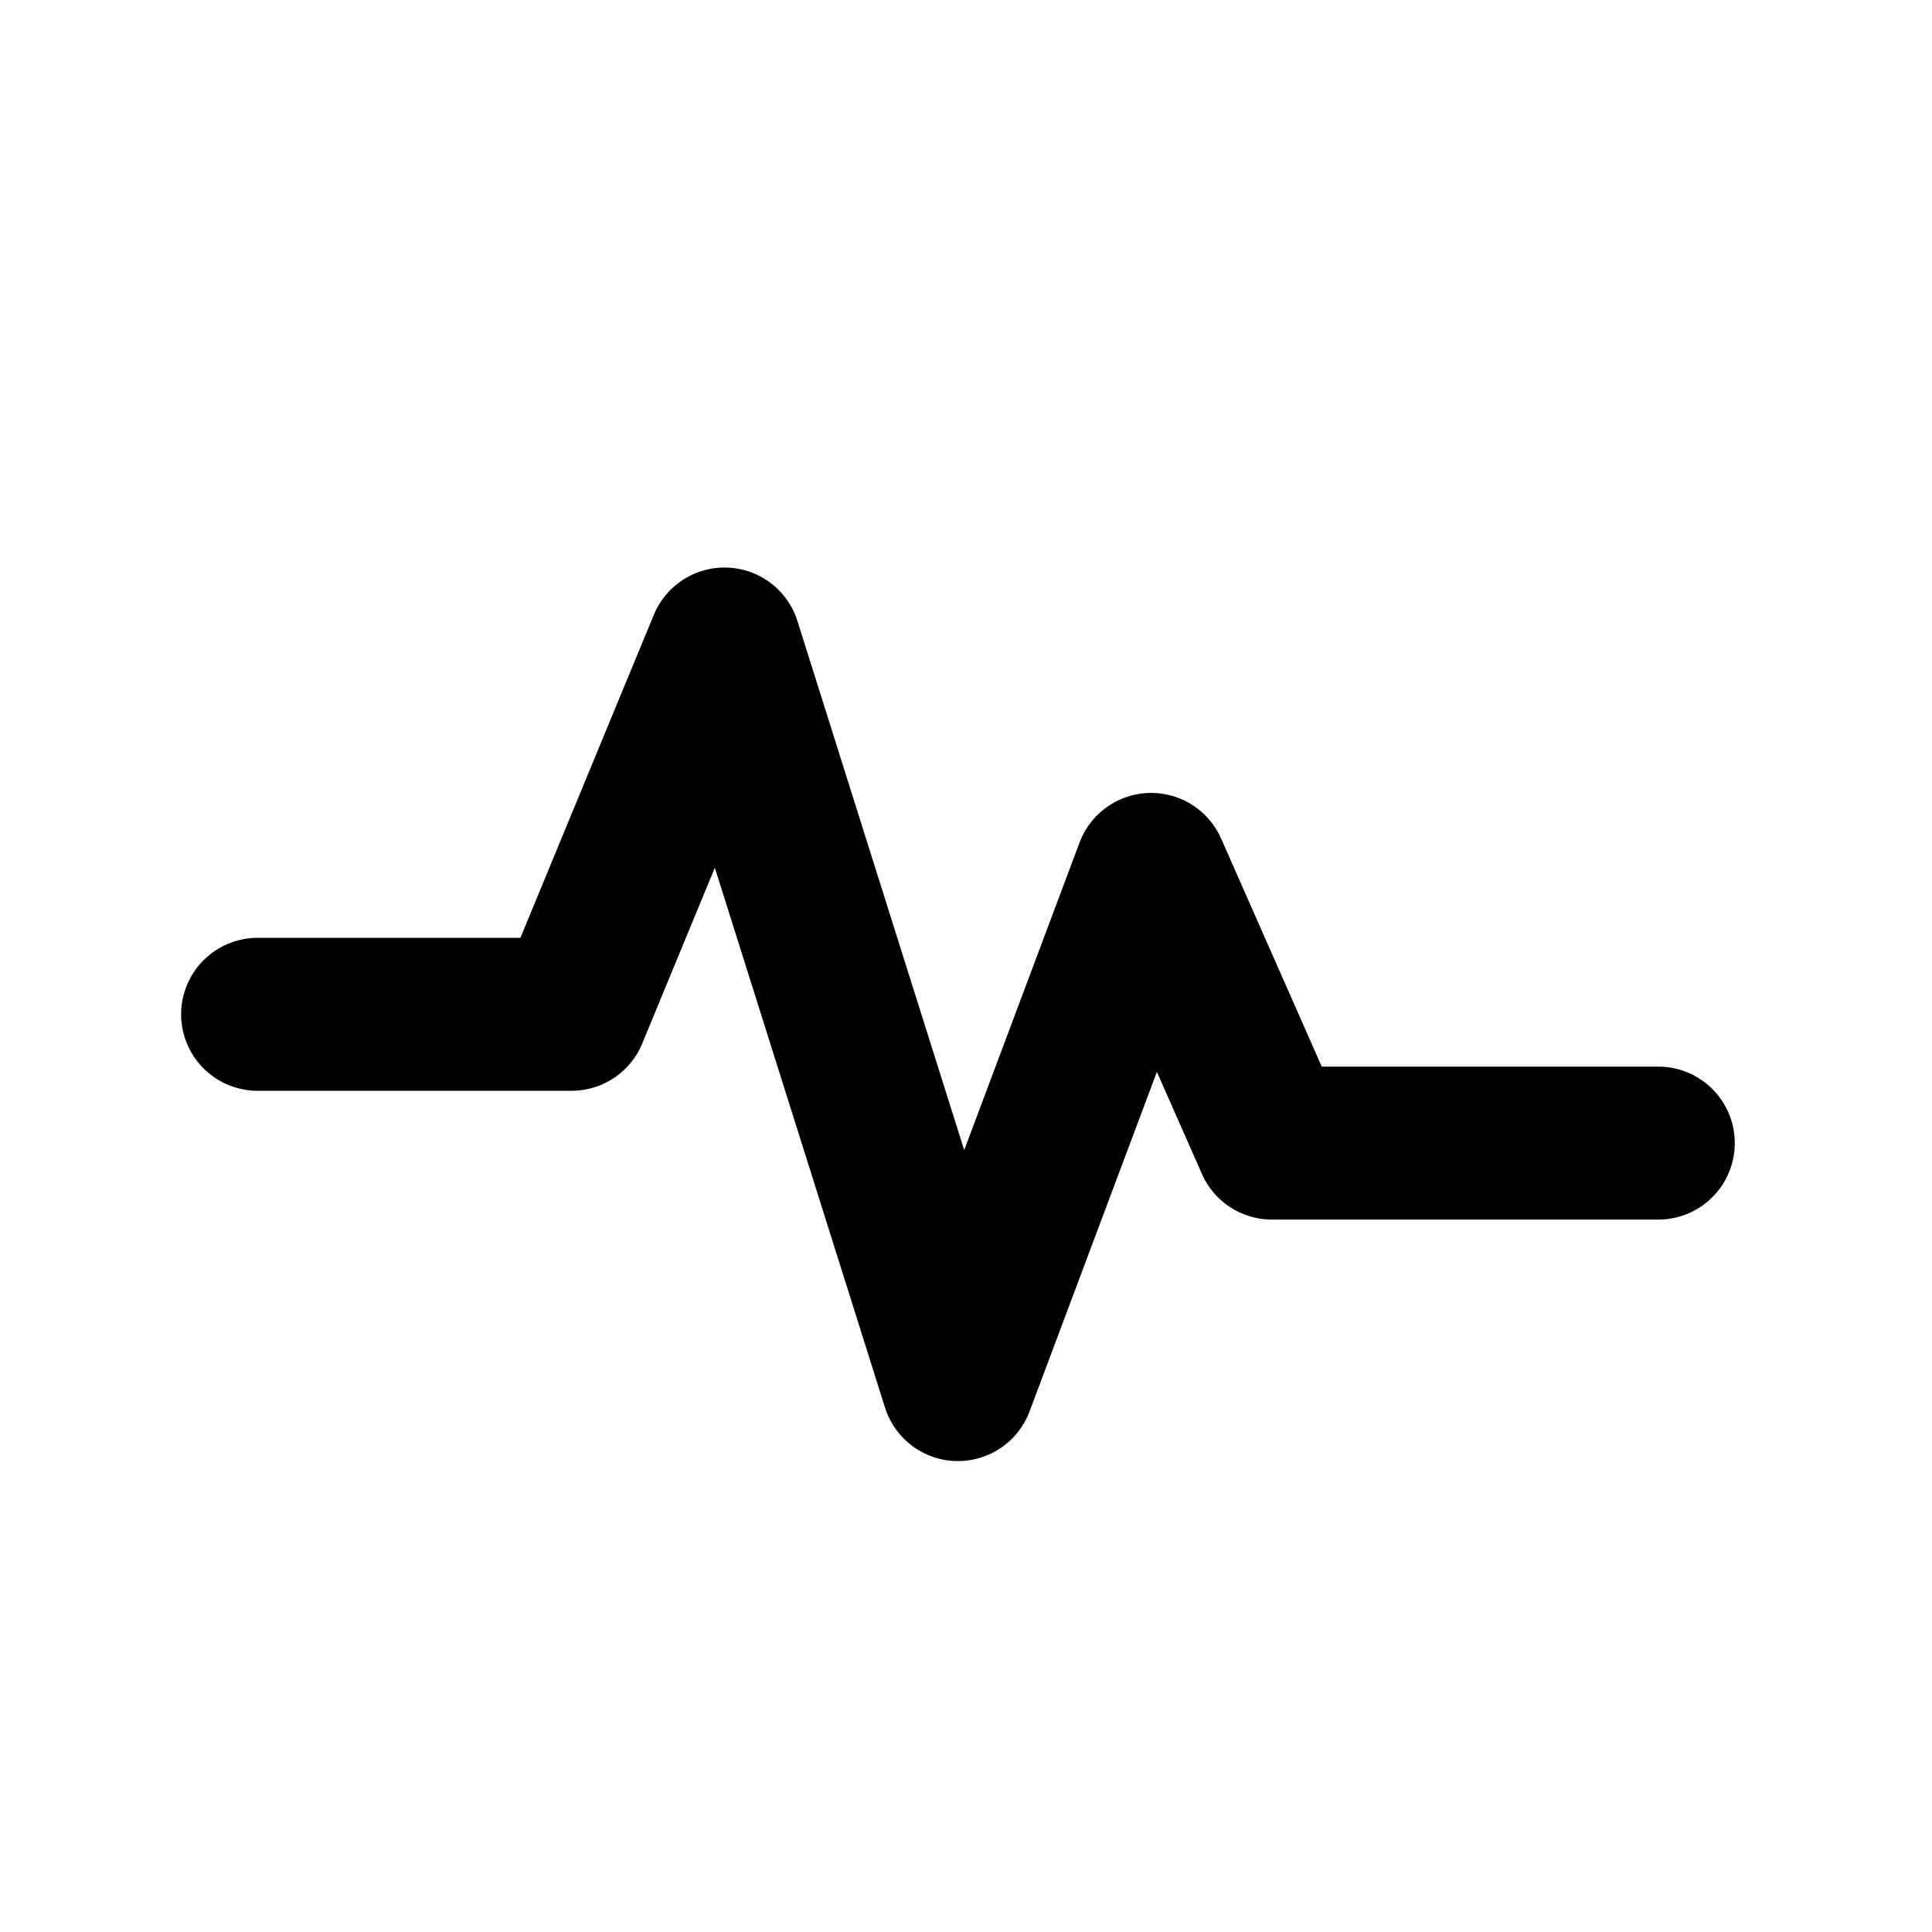
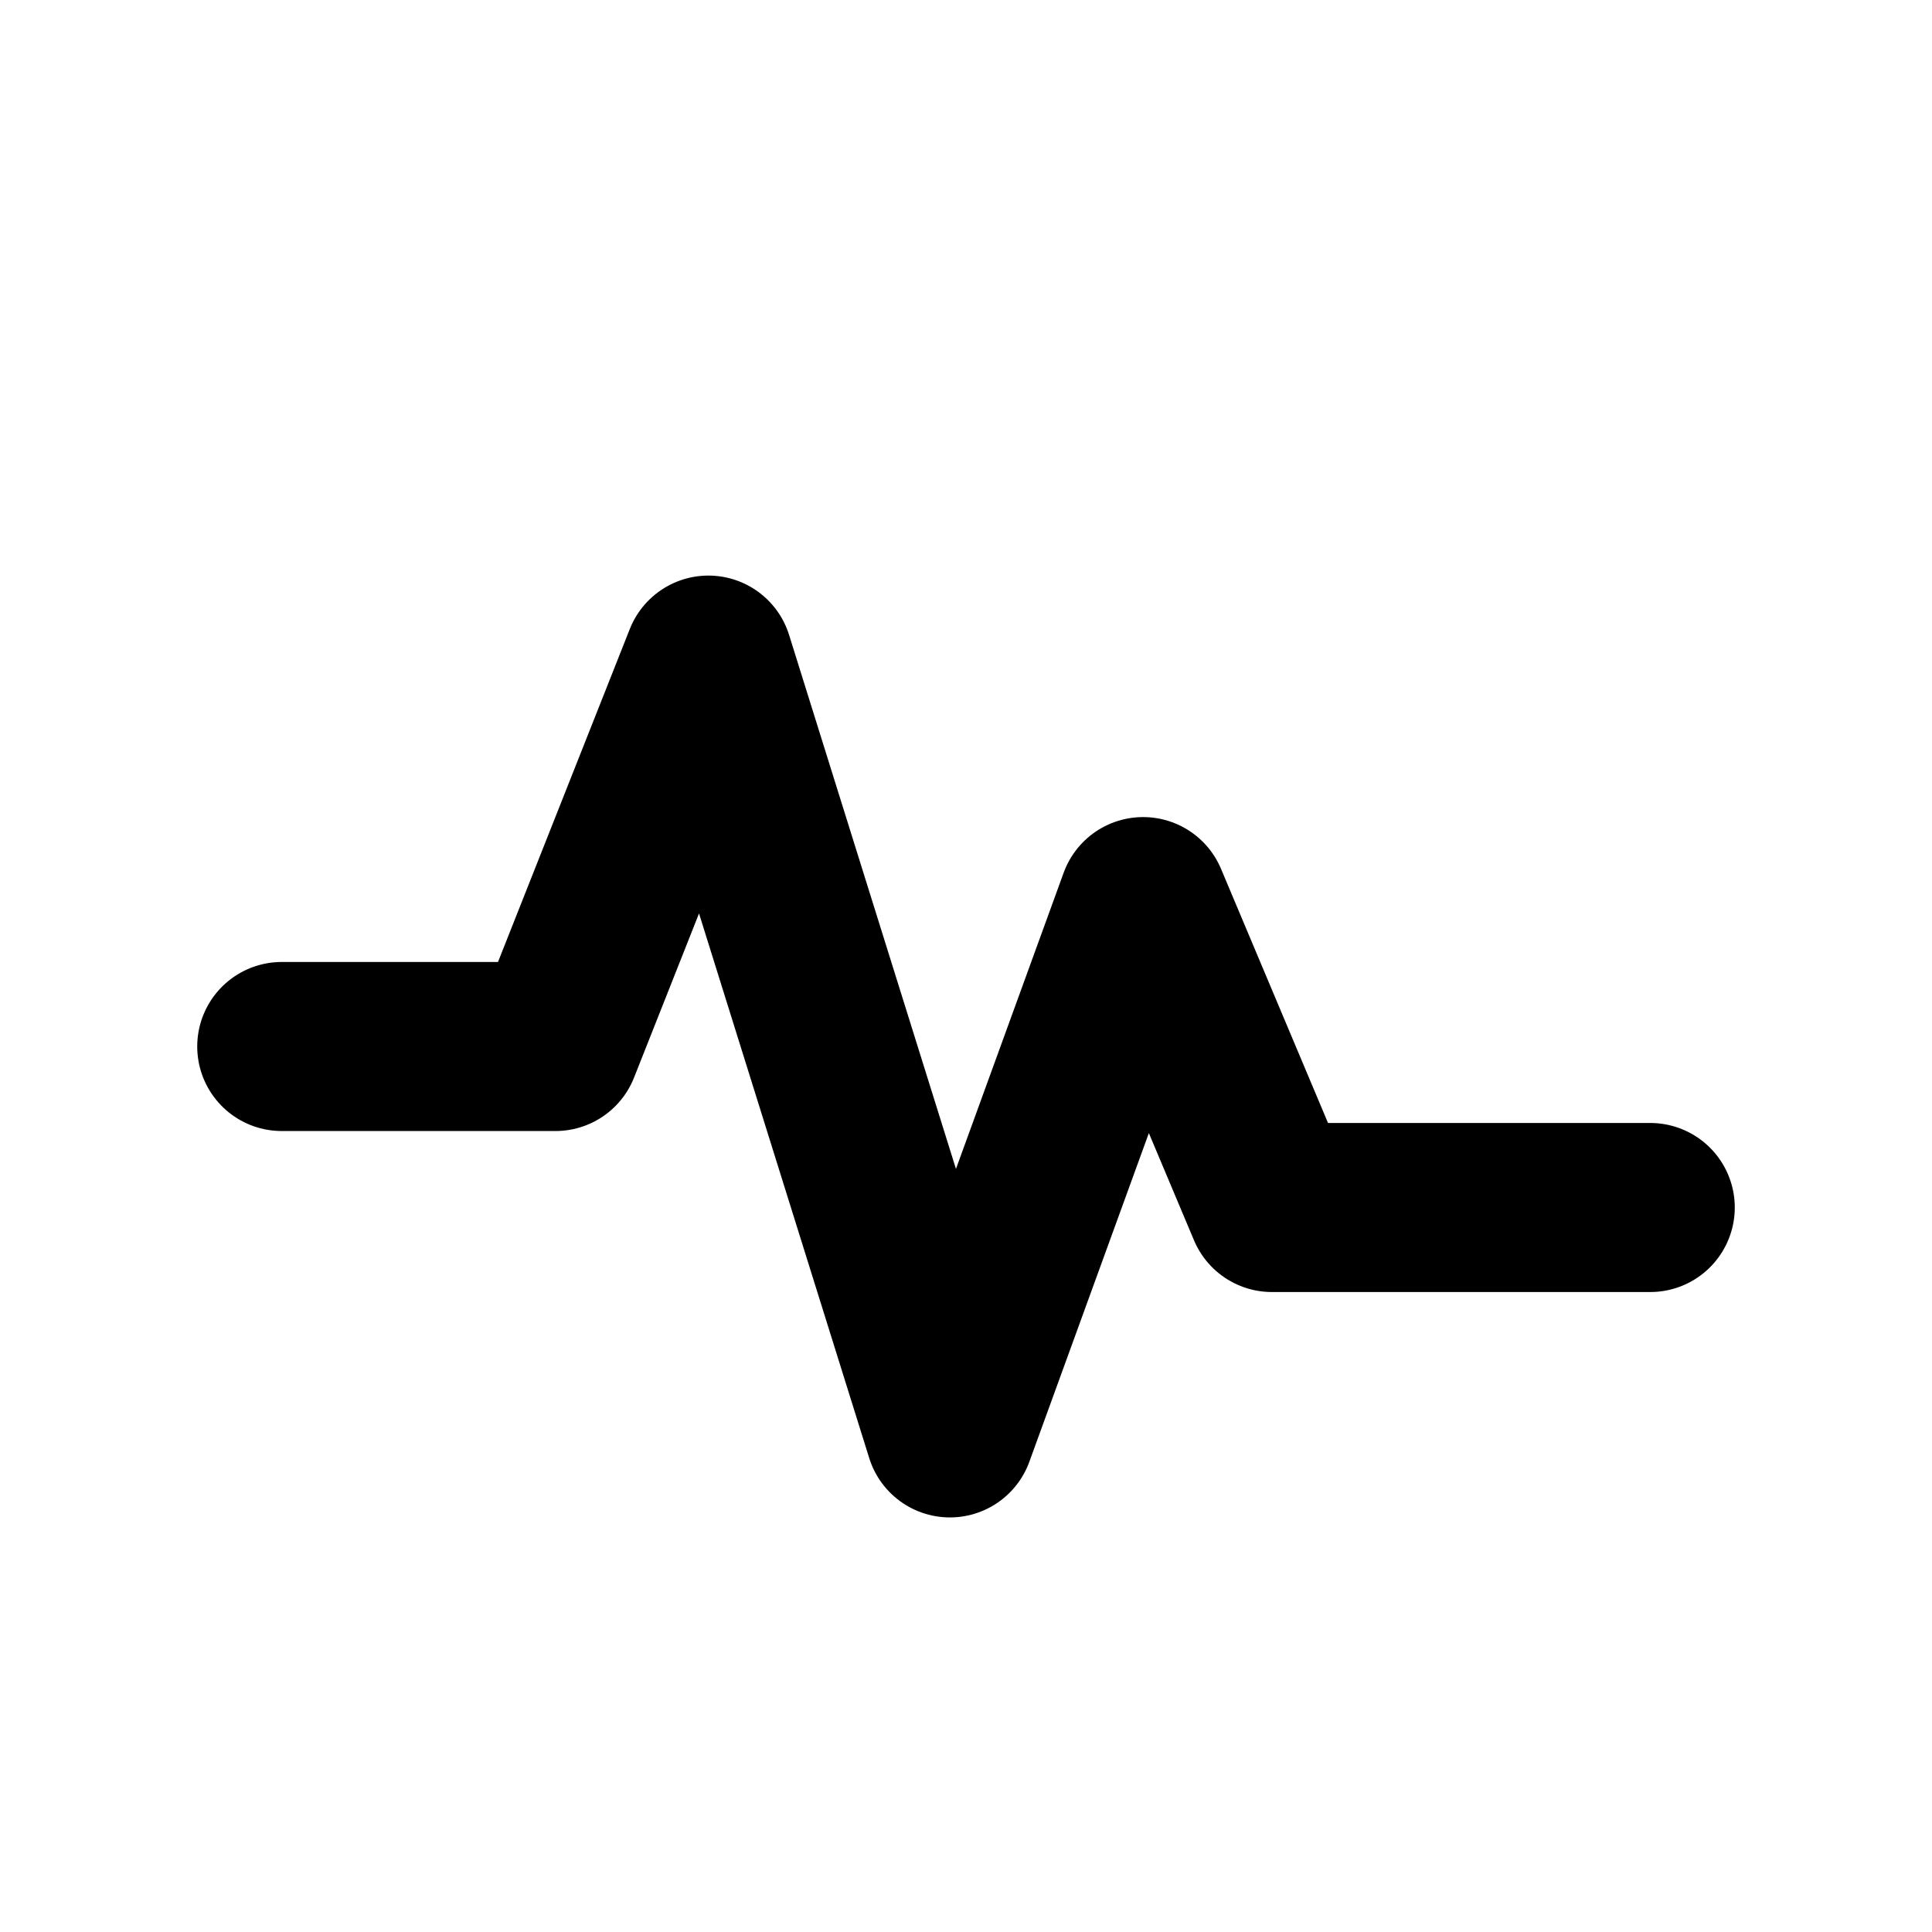
- <svg xmlns="http://www.w3.org/2000/svg" viewBox="0 0 24 24" fill="none" stroke="currentColor" stroke-width="1.9" stroke-linecap="round" stroke-linejoin="round">
-   <path d="M3.2 12.6h3.9l1.9-4.6 2.9 9.2 2.4-6.4 1.5 3.4h4.8" />
+ <svg xmlns="http://www.w3.org/2000/svg" viewBox="0 0 24 24" fill="none" stroke="currentColor" stroke-width="2.1" stroke-linecap="round" stroke-linejoin="round">
+   <path d="M3.5 13h3.4l1.9-4.8 3 9.6 2.4-6.6 1.6 3.8h4.7" />
</svg>
